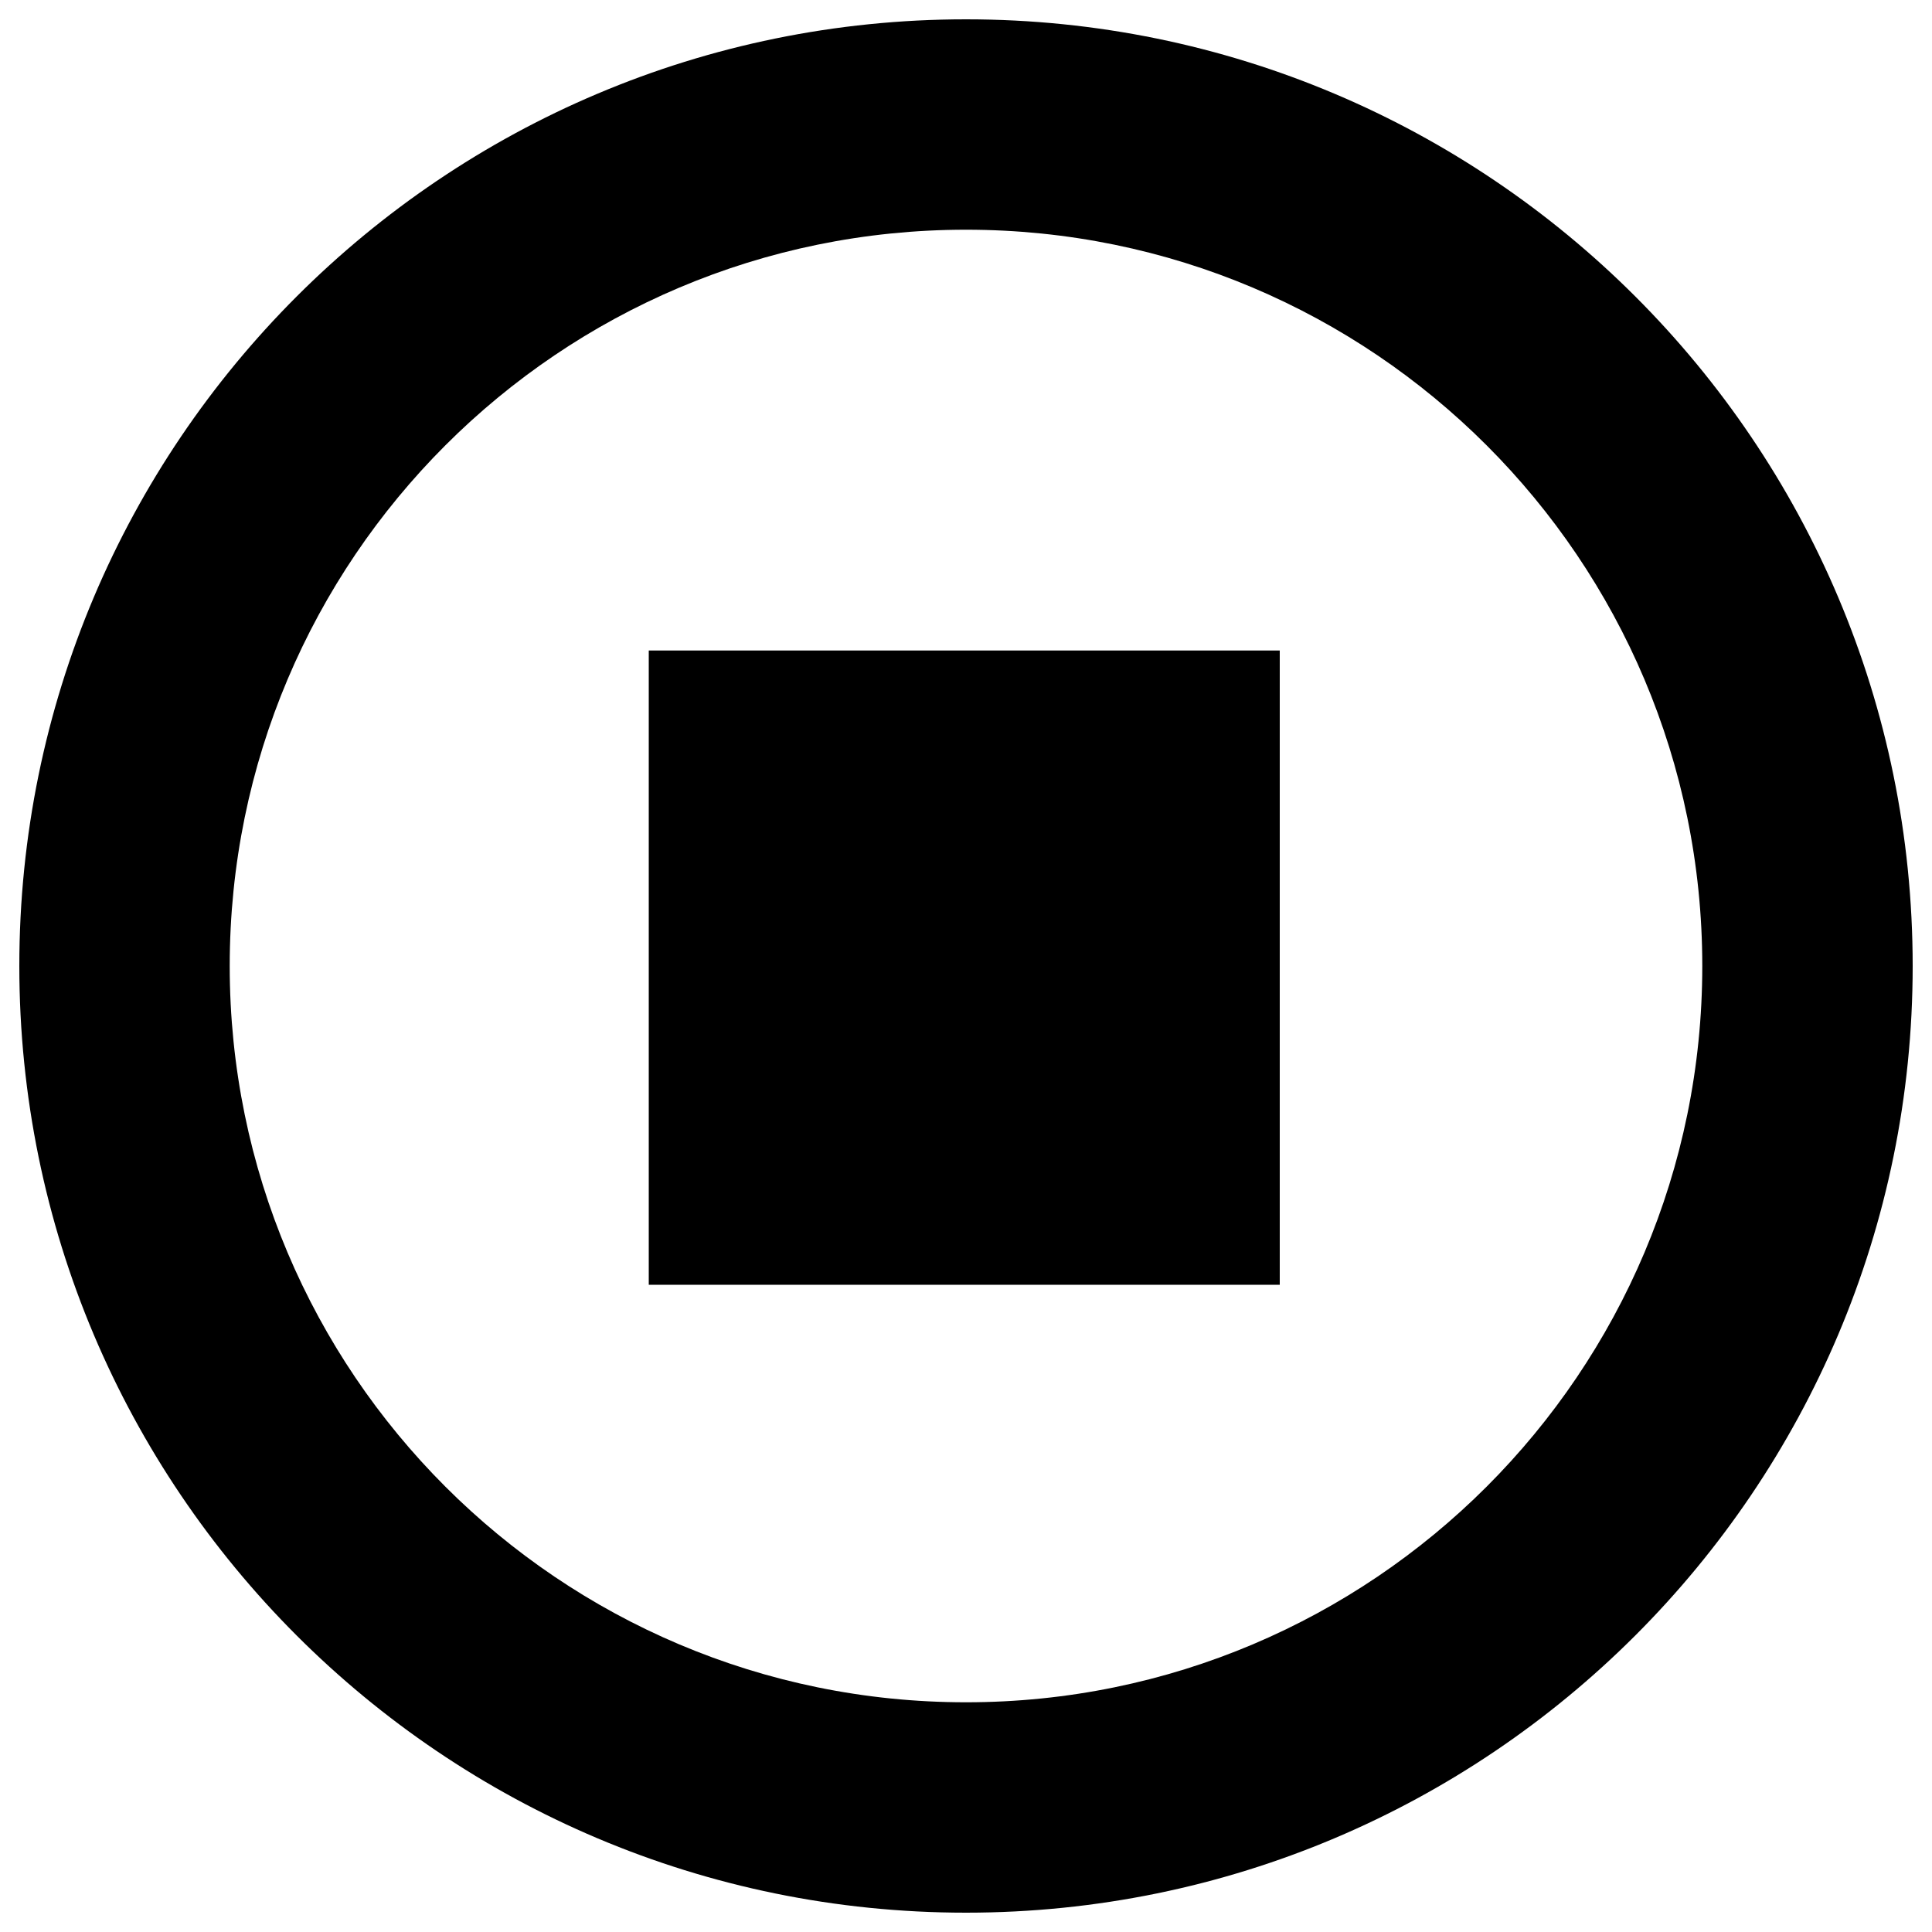
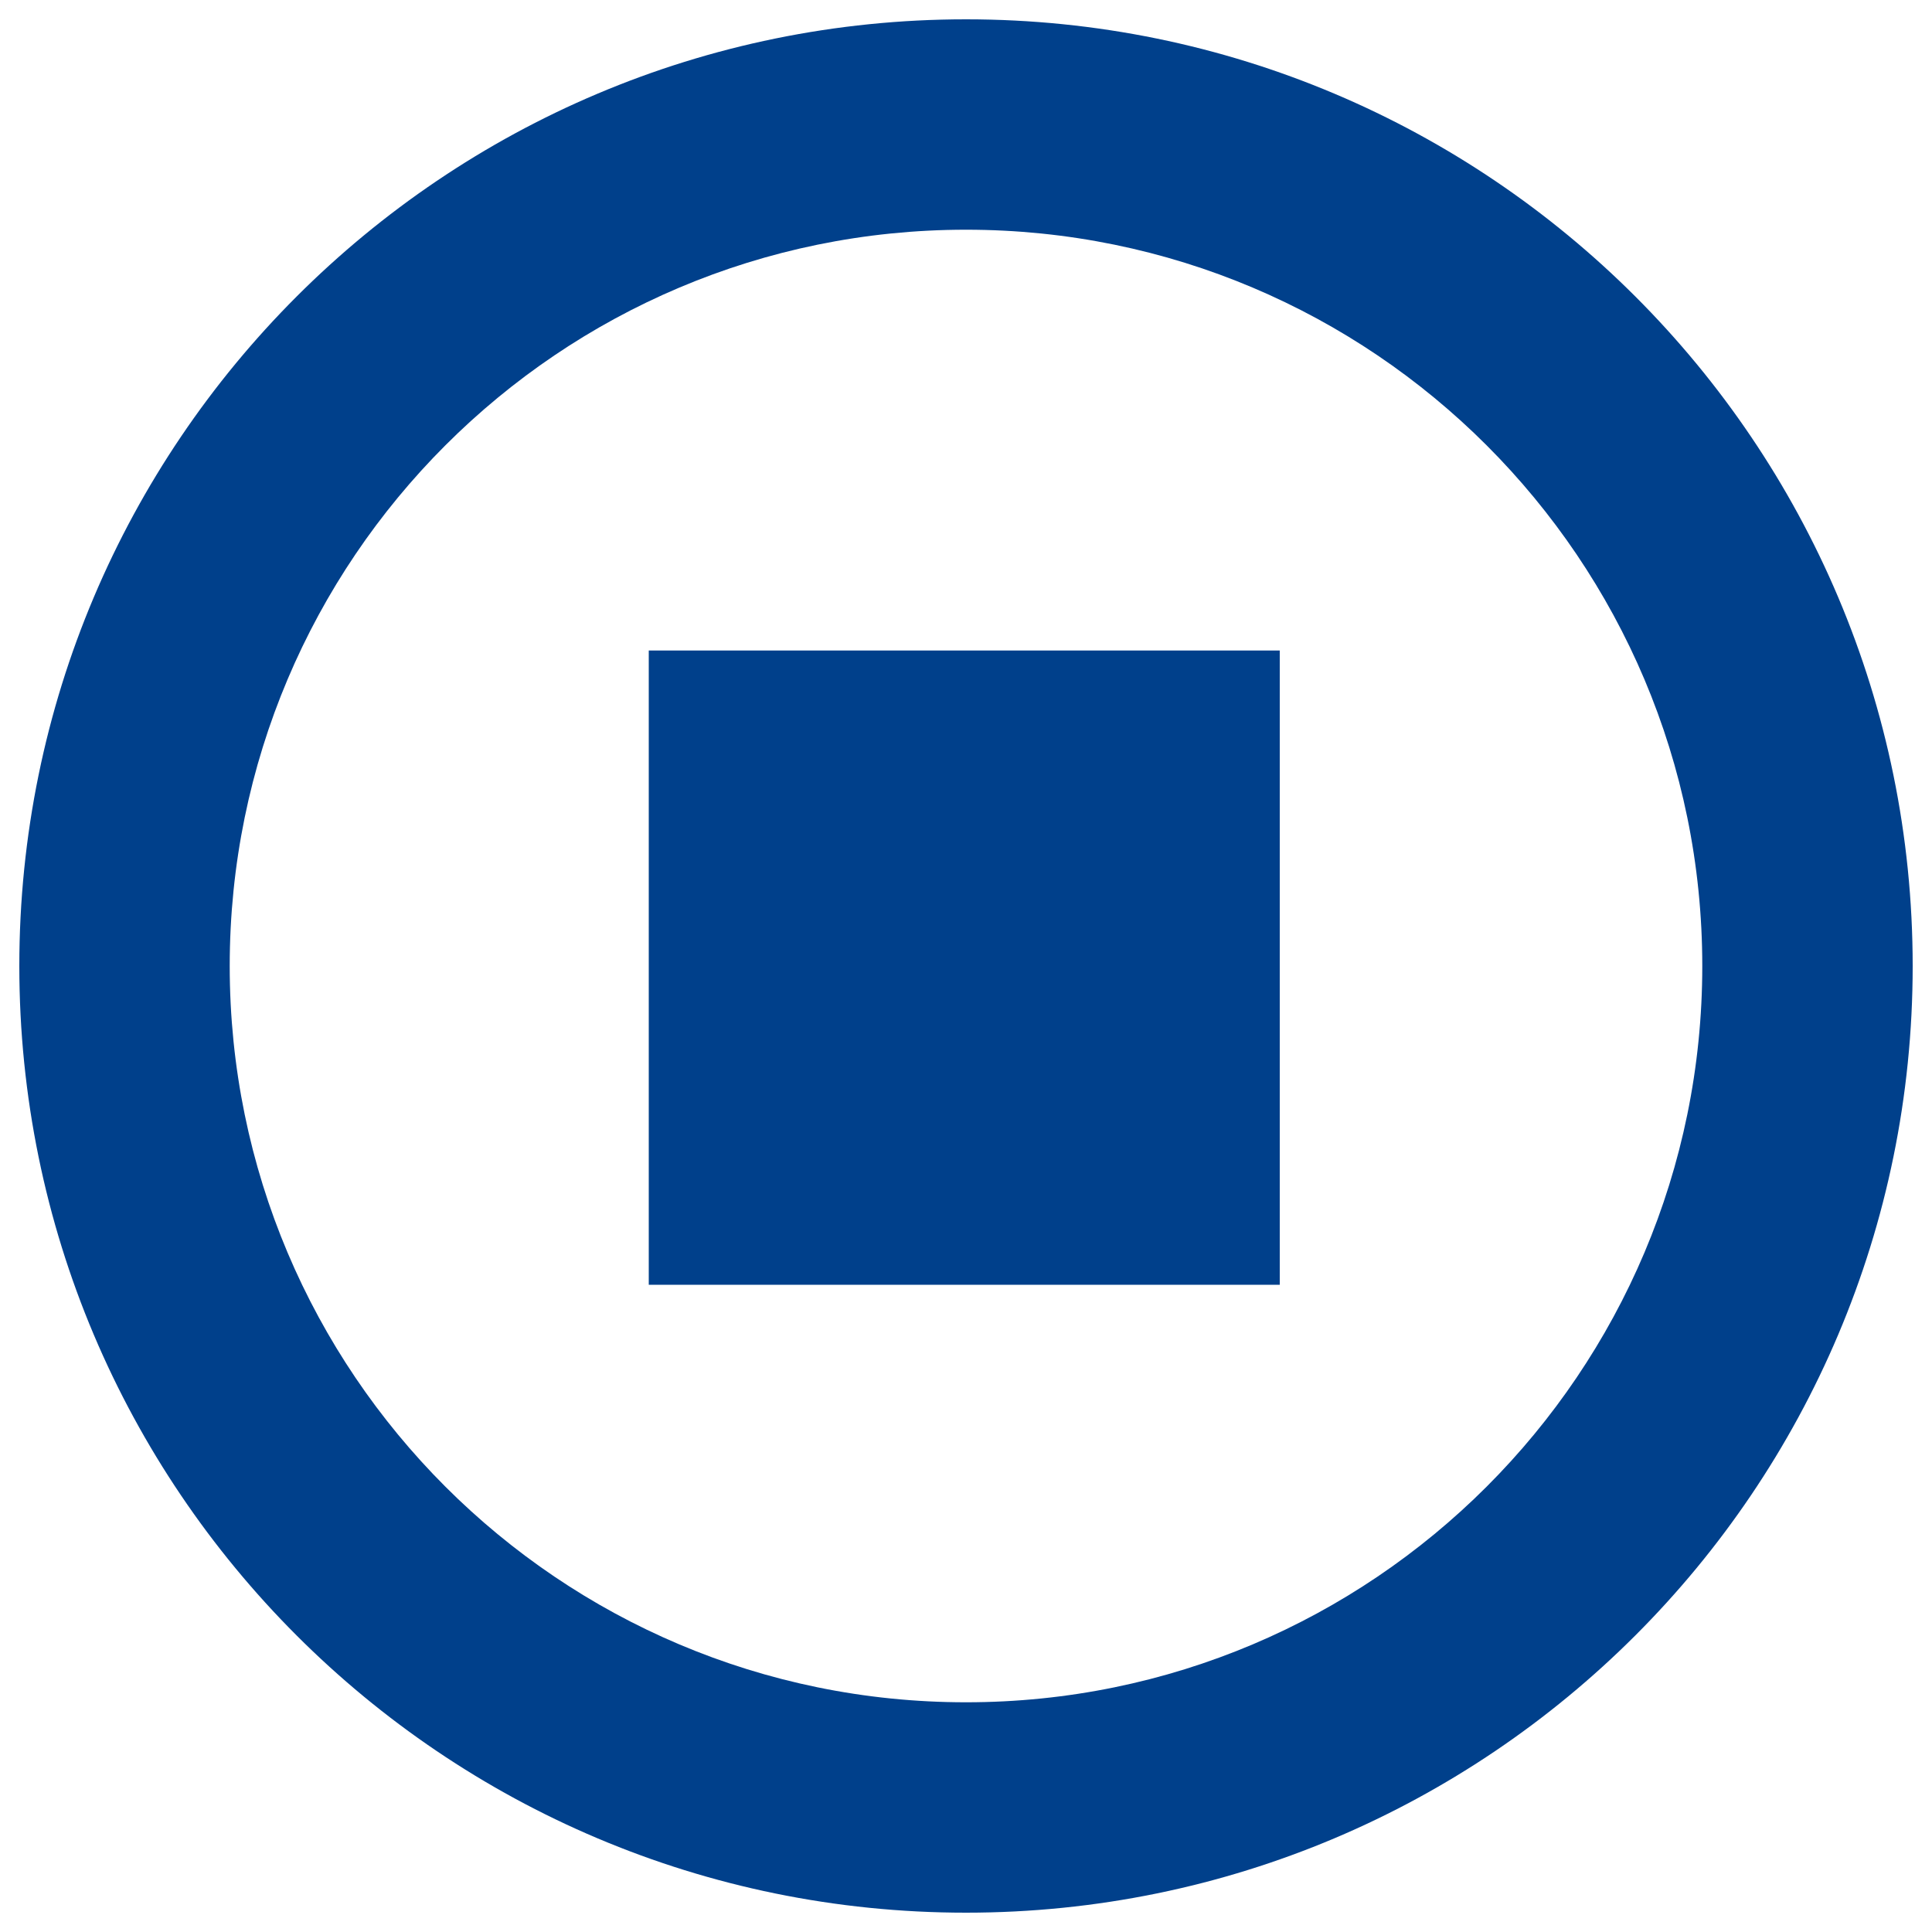
- <svg xmlns="http://www.w3.org/2000/svg" version="1.1" x="0px" y="0px" viewBox="0 0 1000 1000" enable-background="new 0 0 1000 1000" xml:space="preserve">
-   <g>
-     <path d="M500,10C229.4,10,10,229.3,10,500c0,270.6,219.3,490,490,490c270.6,0,490-219.4,490-490C990,229.3,770.6,10,500,10z M500,881.1c-210.5,0-381.1-170.6-381.1-381.1c0-210.5,170.6-381.1,381.1-381.1c210.5,0,381.1,170.6,381.1,381.1C881.1,710.5,710.5,881.1,500,881.1z" />
-     <path d="M335.8,336.7h326.6V665H335.8V336.7z" />
+ <svg xmlns="http://www.w3.org/2000/svg" version="1.1" x="0px" y="0px" viewBox="0 0 1000 1000" enable-background="new 0 0 1000 1000" xml:space="preserve" id="svg10">
+   <defs id="defs14" />
+   <g id="g8" style="fill:#00408b;fill-opacity:1">
+     <path d="M500,10C229.4,10,10,229.3,10,500c0,270.6,219.3,490,490,490c270.6,0,490-219.4,490-490C990,229.3,770.6,10,500,10z M500,881.1c-210.5,0-381.1-170.6-381.1-381.1c0-210.5,170.6-381.1,381.1-381.1c210.5,0,381.1,170.6,381.1,381.1C881.1,710.5,710.5,881.1,500,881.1z" id="path4" style="fill:#00408b;fill-opacity:1" />
+     <path d="M335.8,336.7h326.6V665H335.8V336.7z" id="path6" style="fill:#00408b;fill-opacity:1" />
  </g>
</svg>
